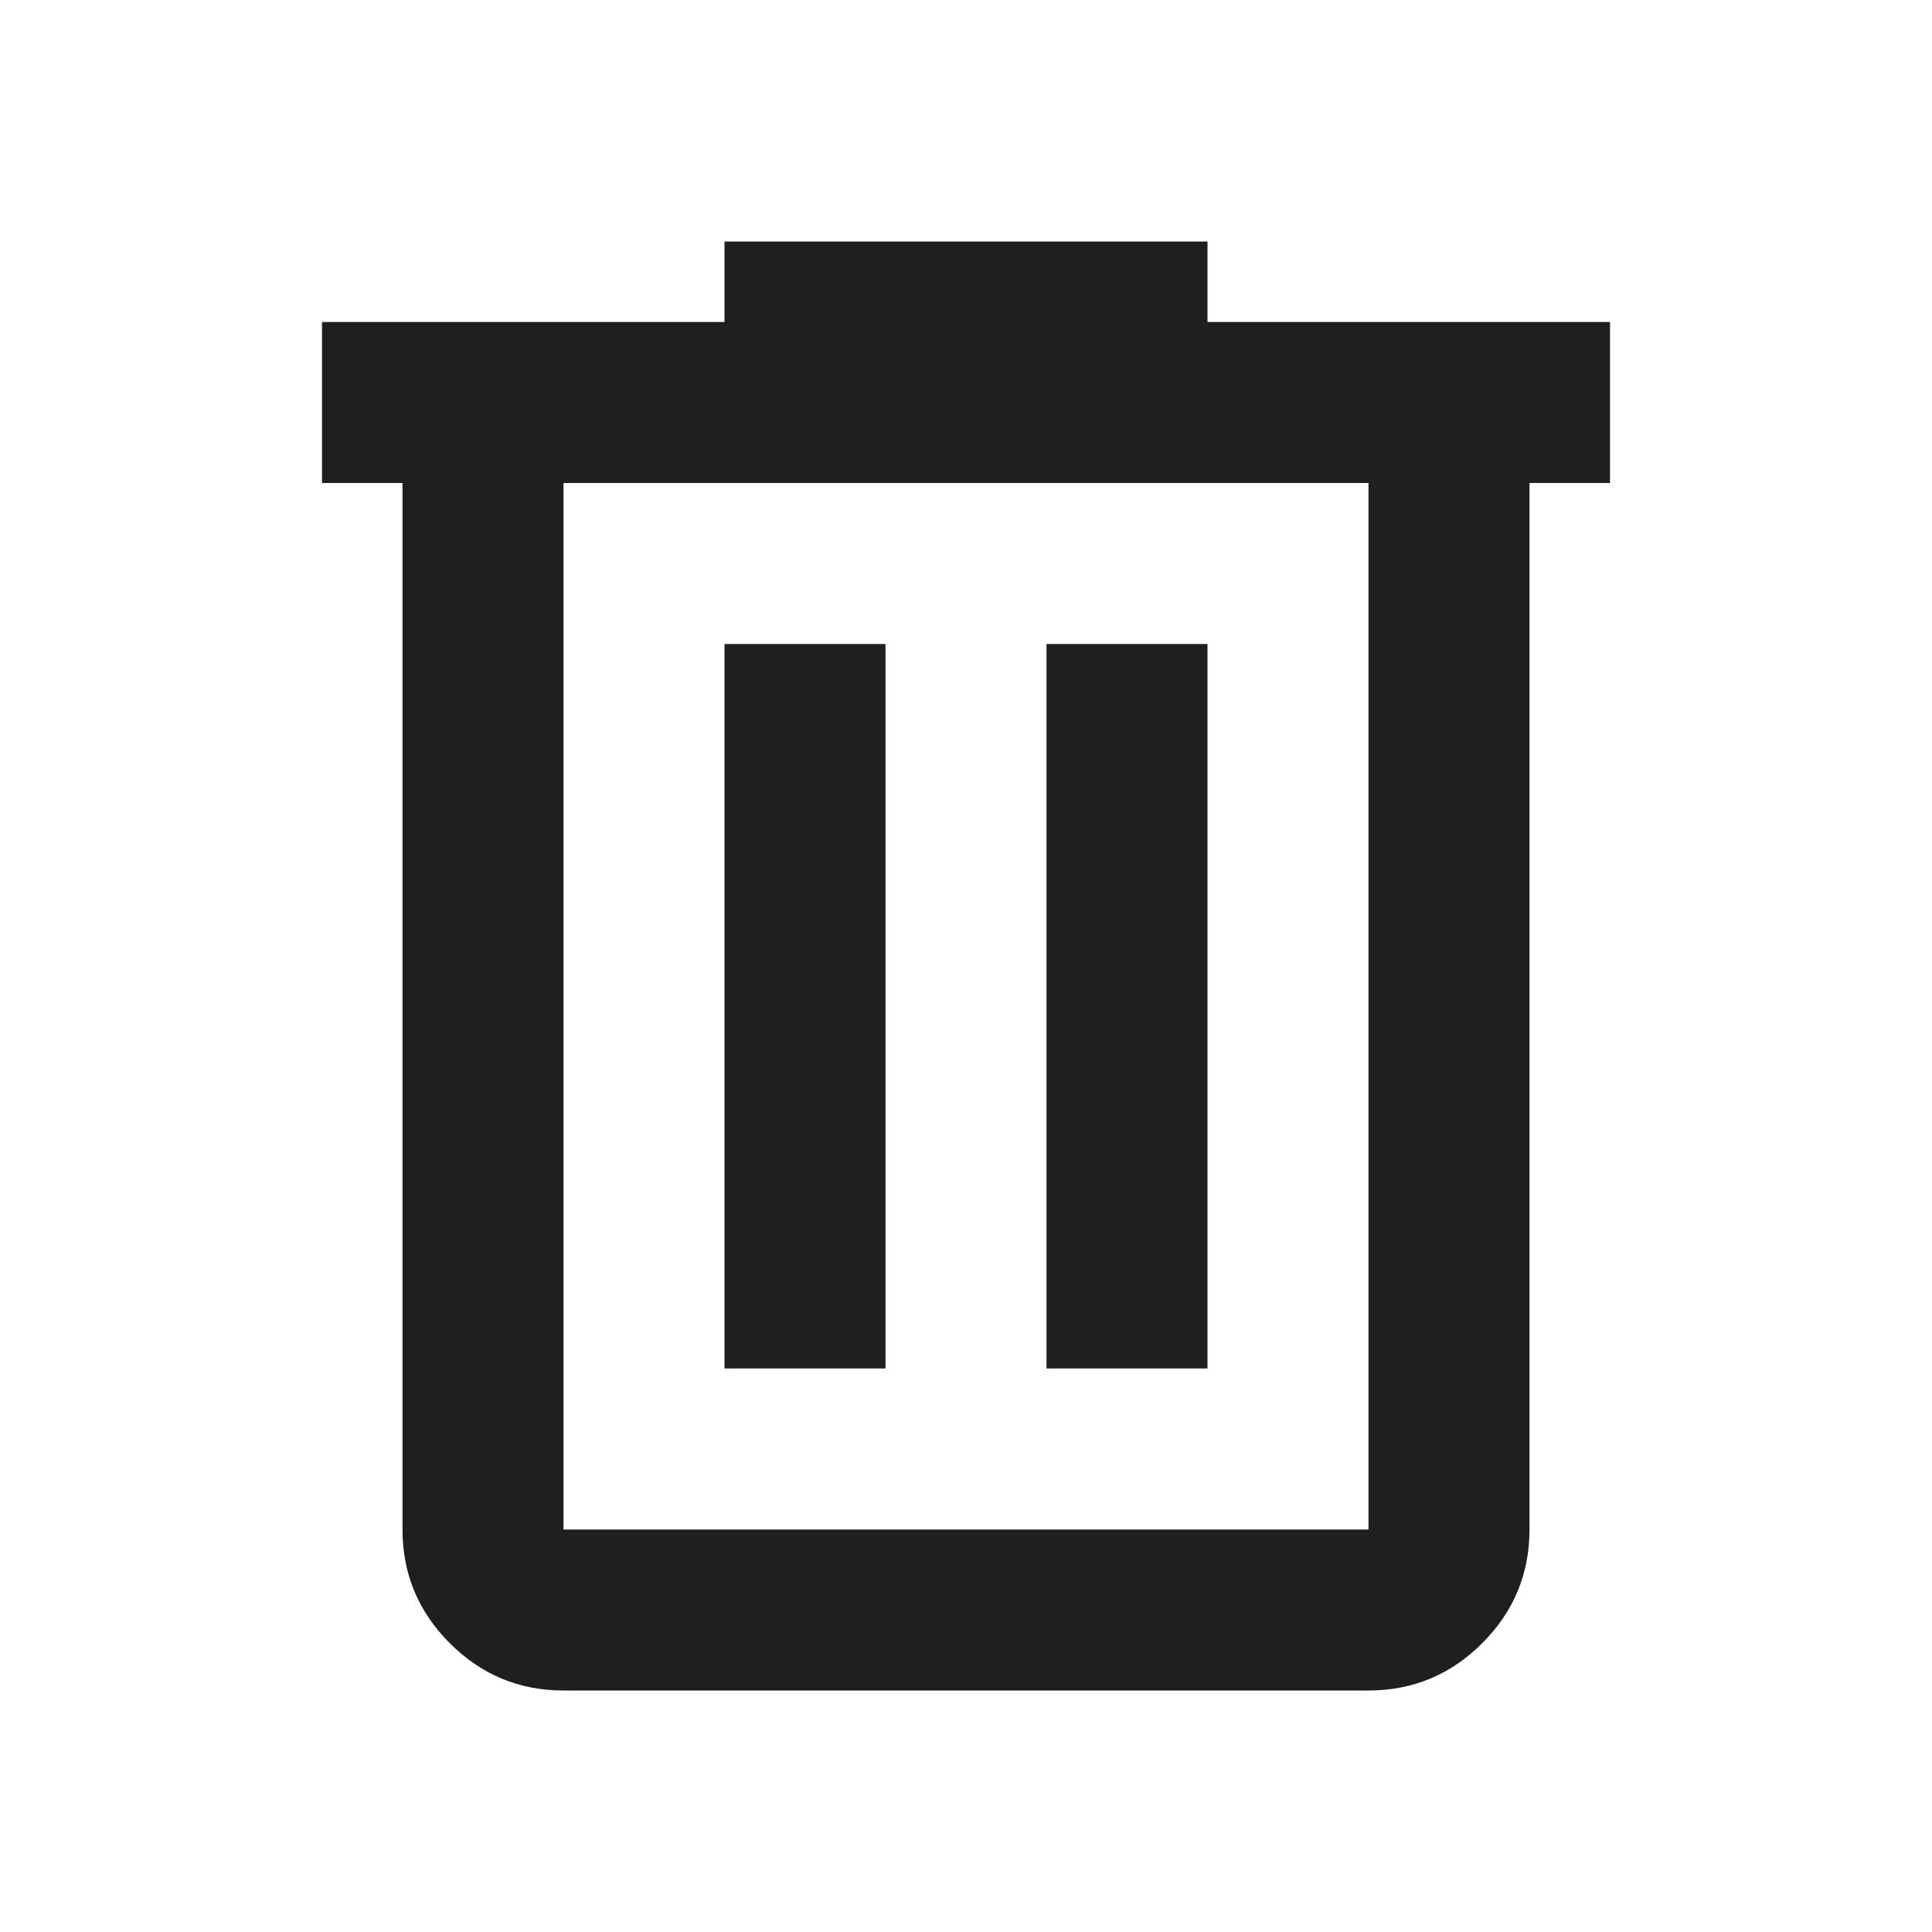
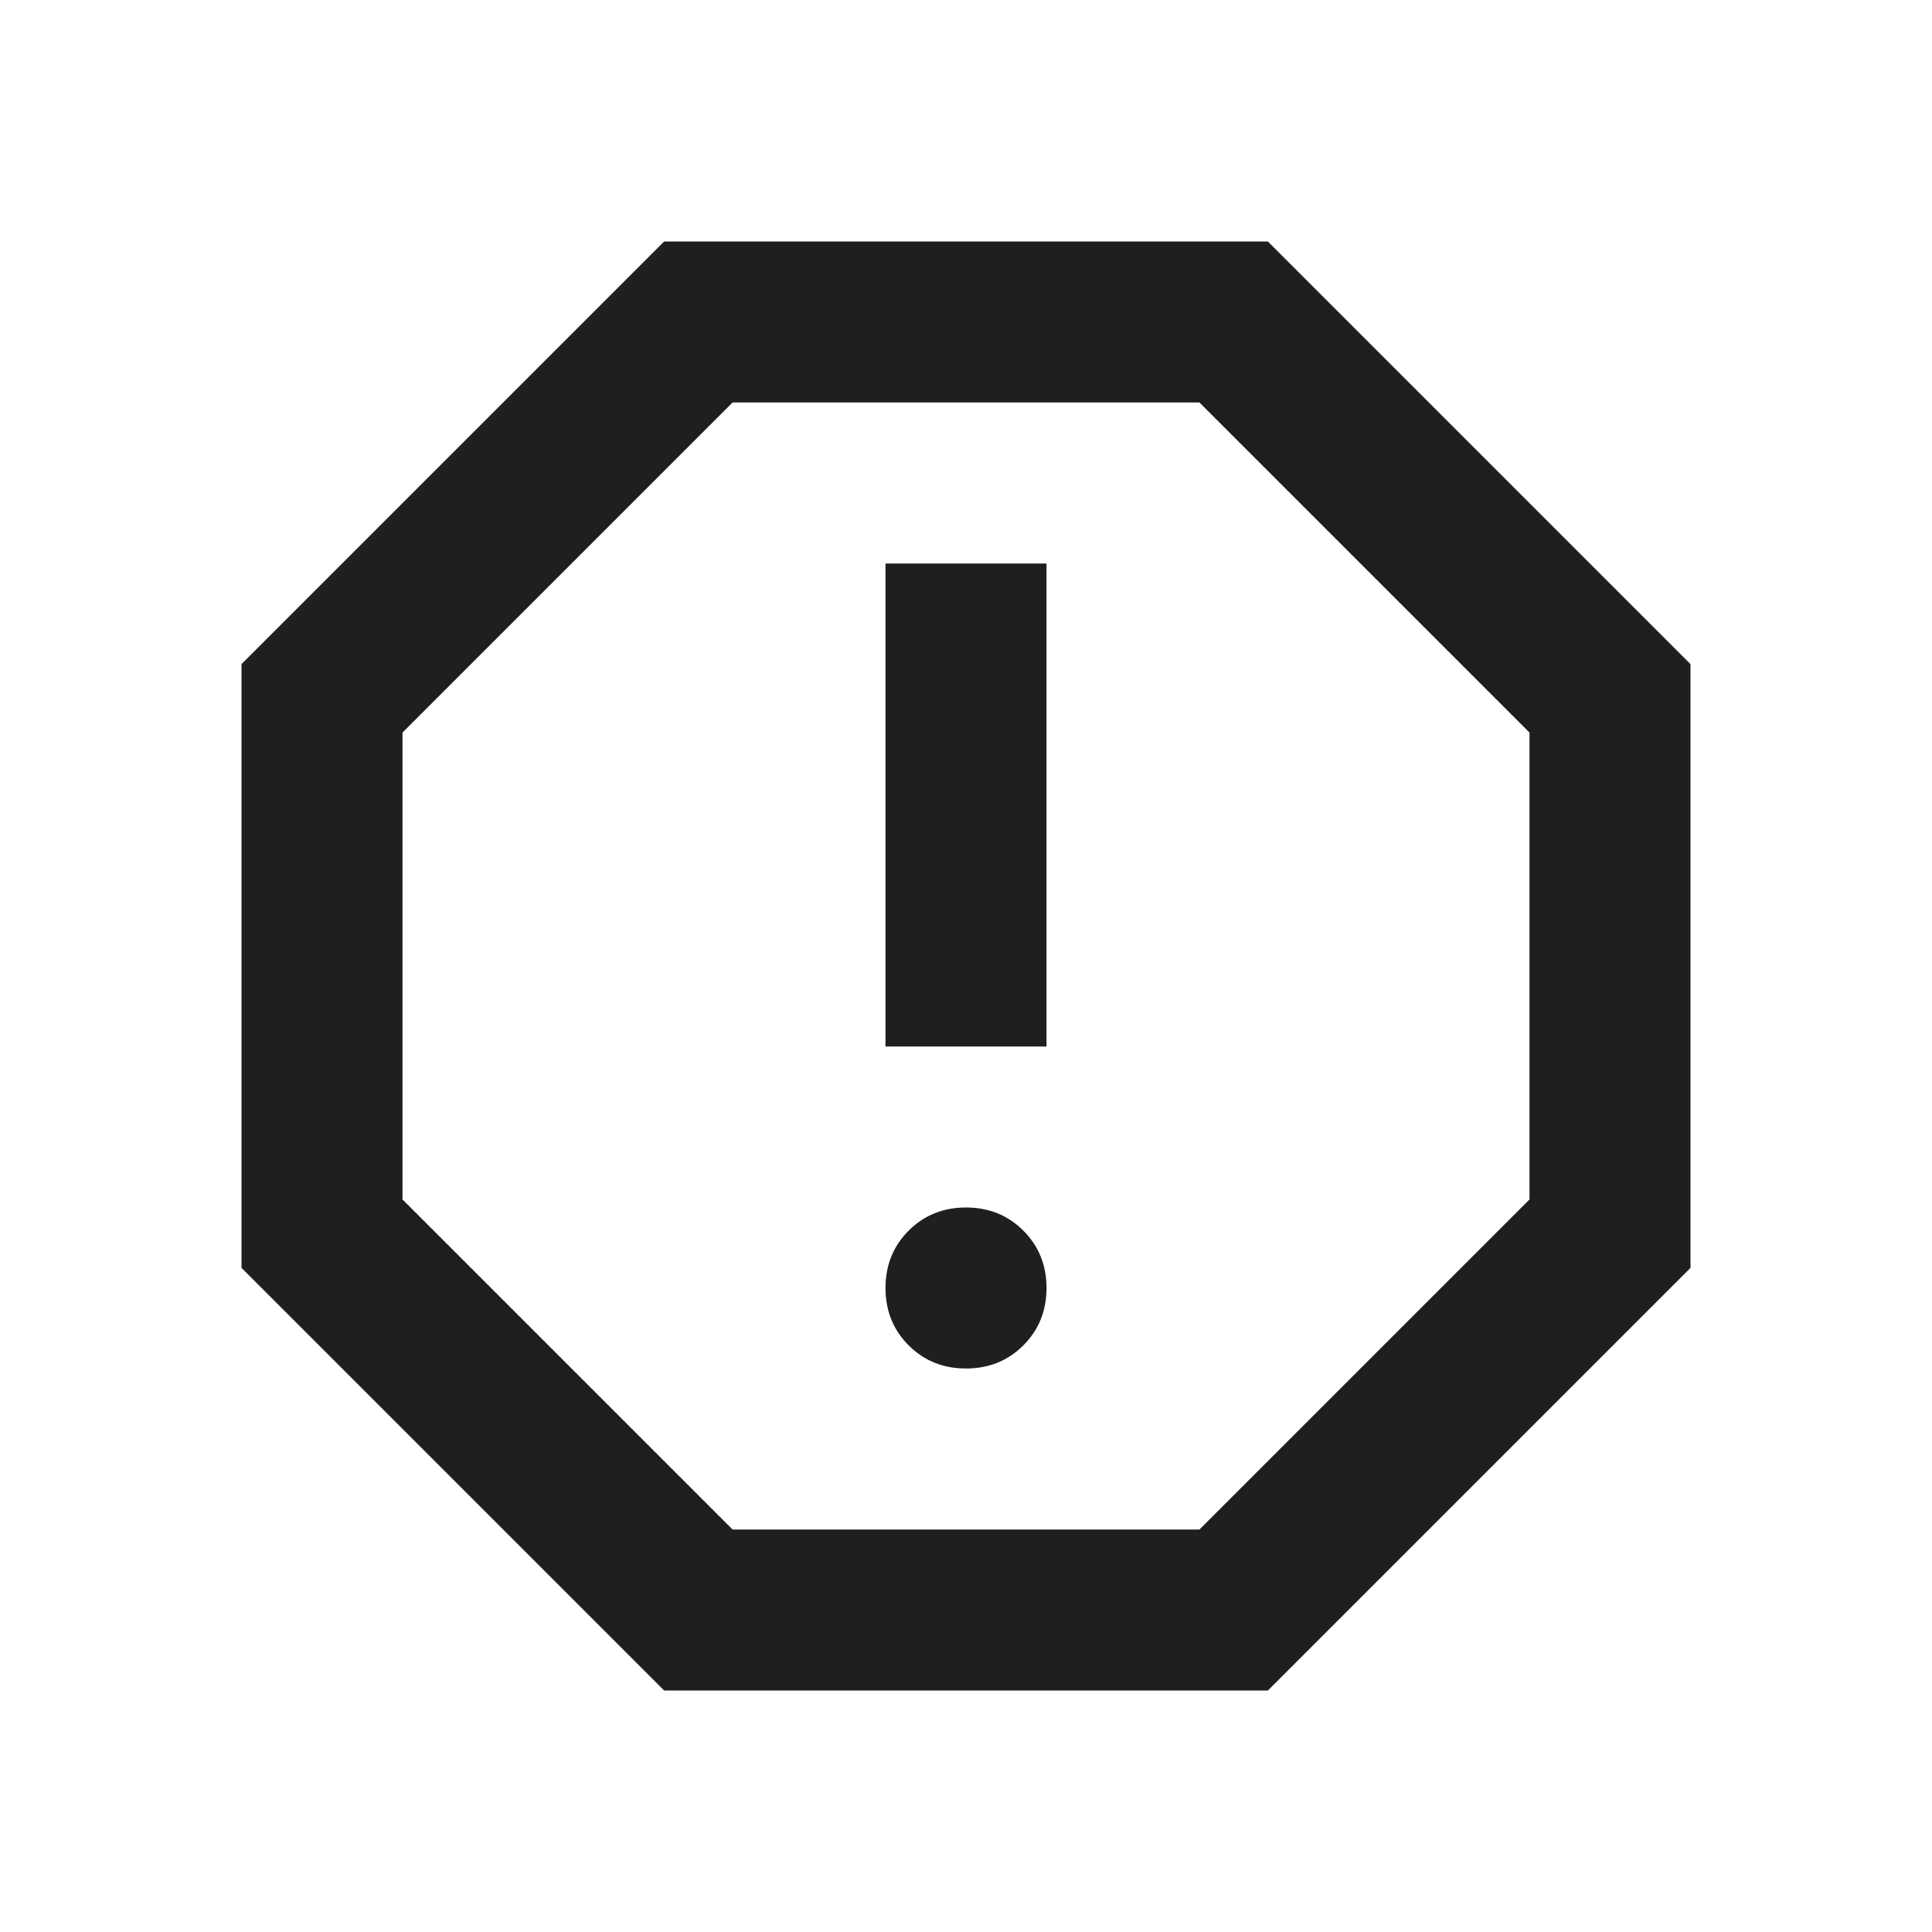
<svg xmlns="http://www.w3.org/2000/svg" height="24px" viewBox="0 -960 960 960" width="24px" fill="#1f1f1f">
-   <path d="M280-120q-33 0-56.5-23.5T200-200v-520h-40v-80h200v-40h240v40h200v80h-40v520q0 33-23.5 56.5T680-120H280Zm400-600H280v520h400v-520ZM360-280h80v-360h-80v360Zm160 0h80v-360h-80v360ZM280-720v520-520Z" />
+   <path d="M480-280q17 0 28.5-11.5T520-320q0-17-11.5-28.5T480-360q-17 0-28.5 11.5T440-320q0 17 11.5 28.5T480-280Zm-40-160h80v-240h-80v240ZM330-120 120-330v-300l210-210h300l210 210v300L630-120H330Zm34-80h232l164-164v-232L596-760H364L200-596v232l164 164Zm116-280Z" />
</svg>
